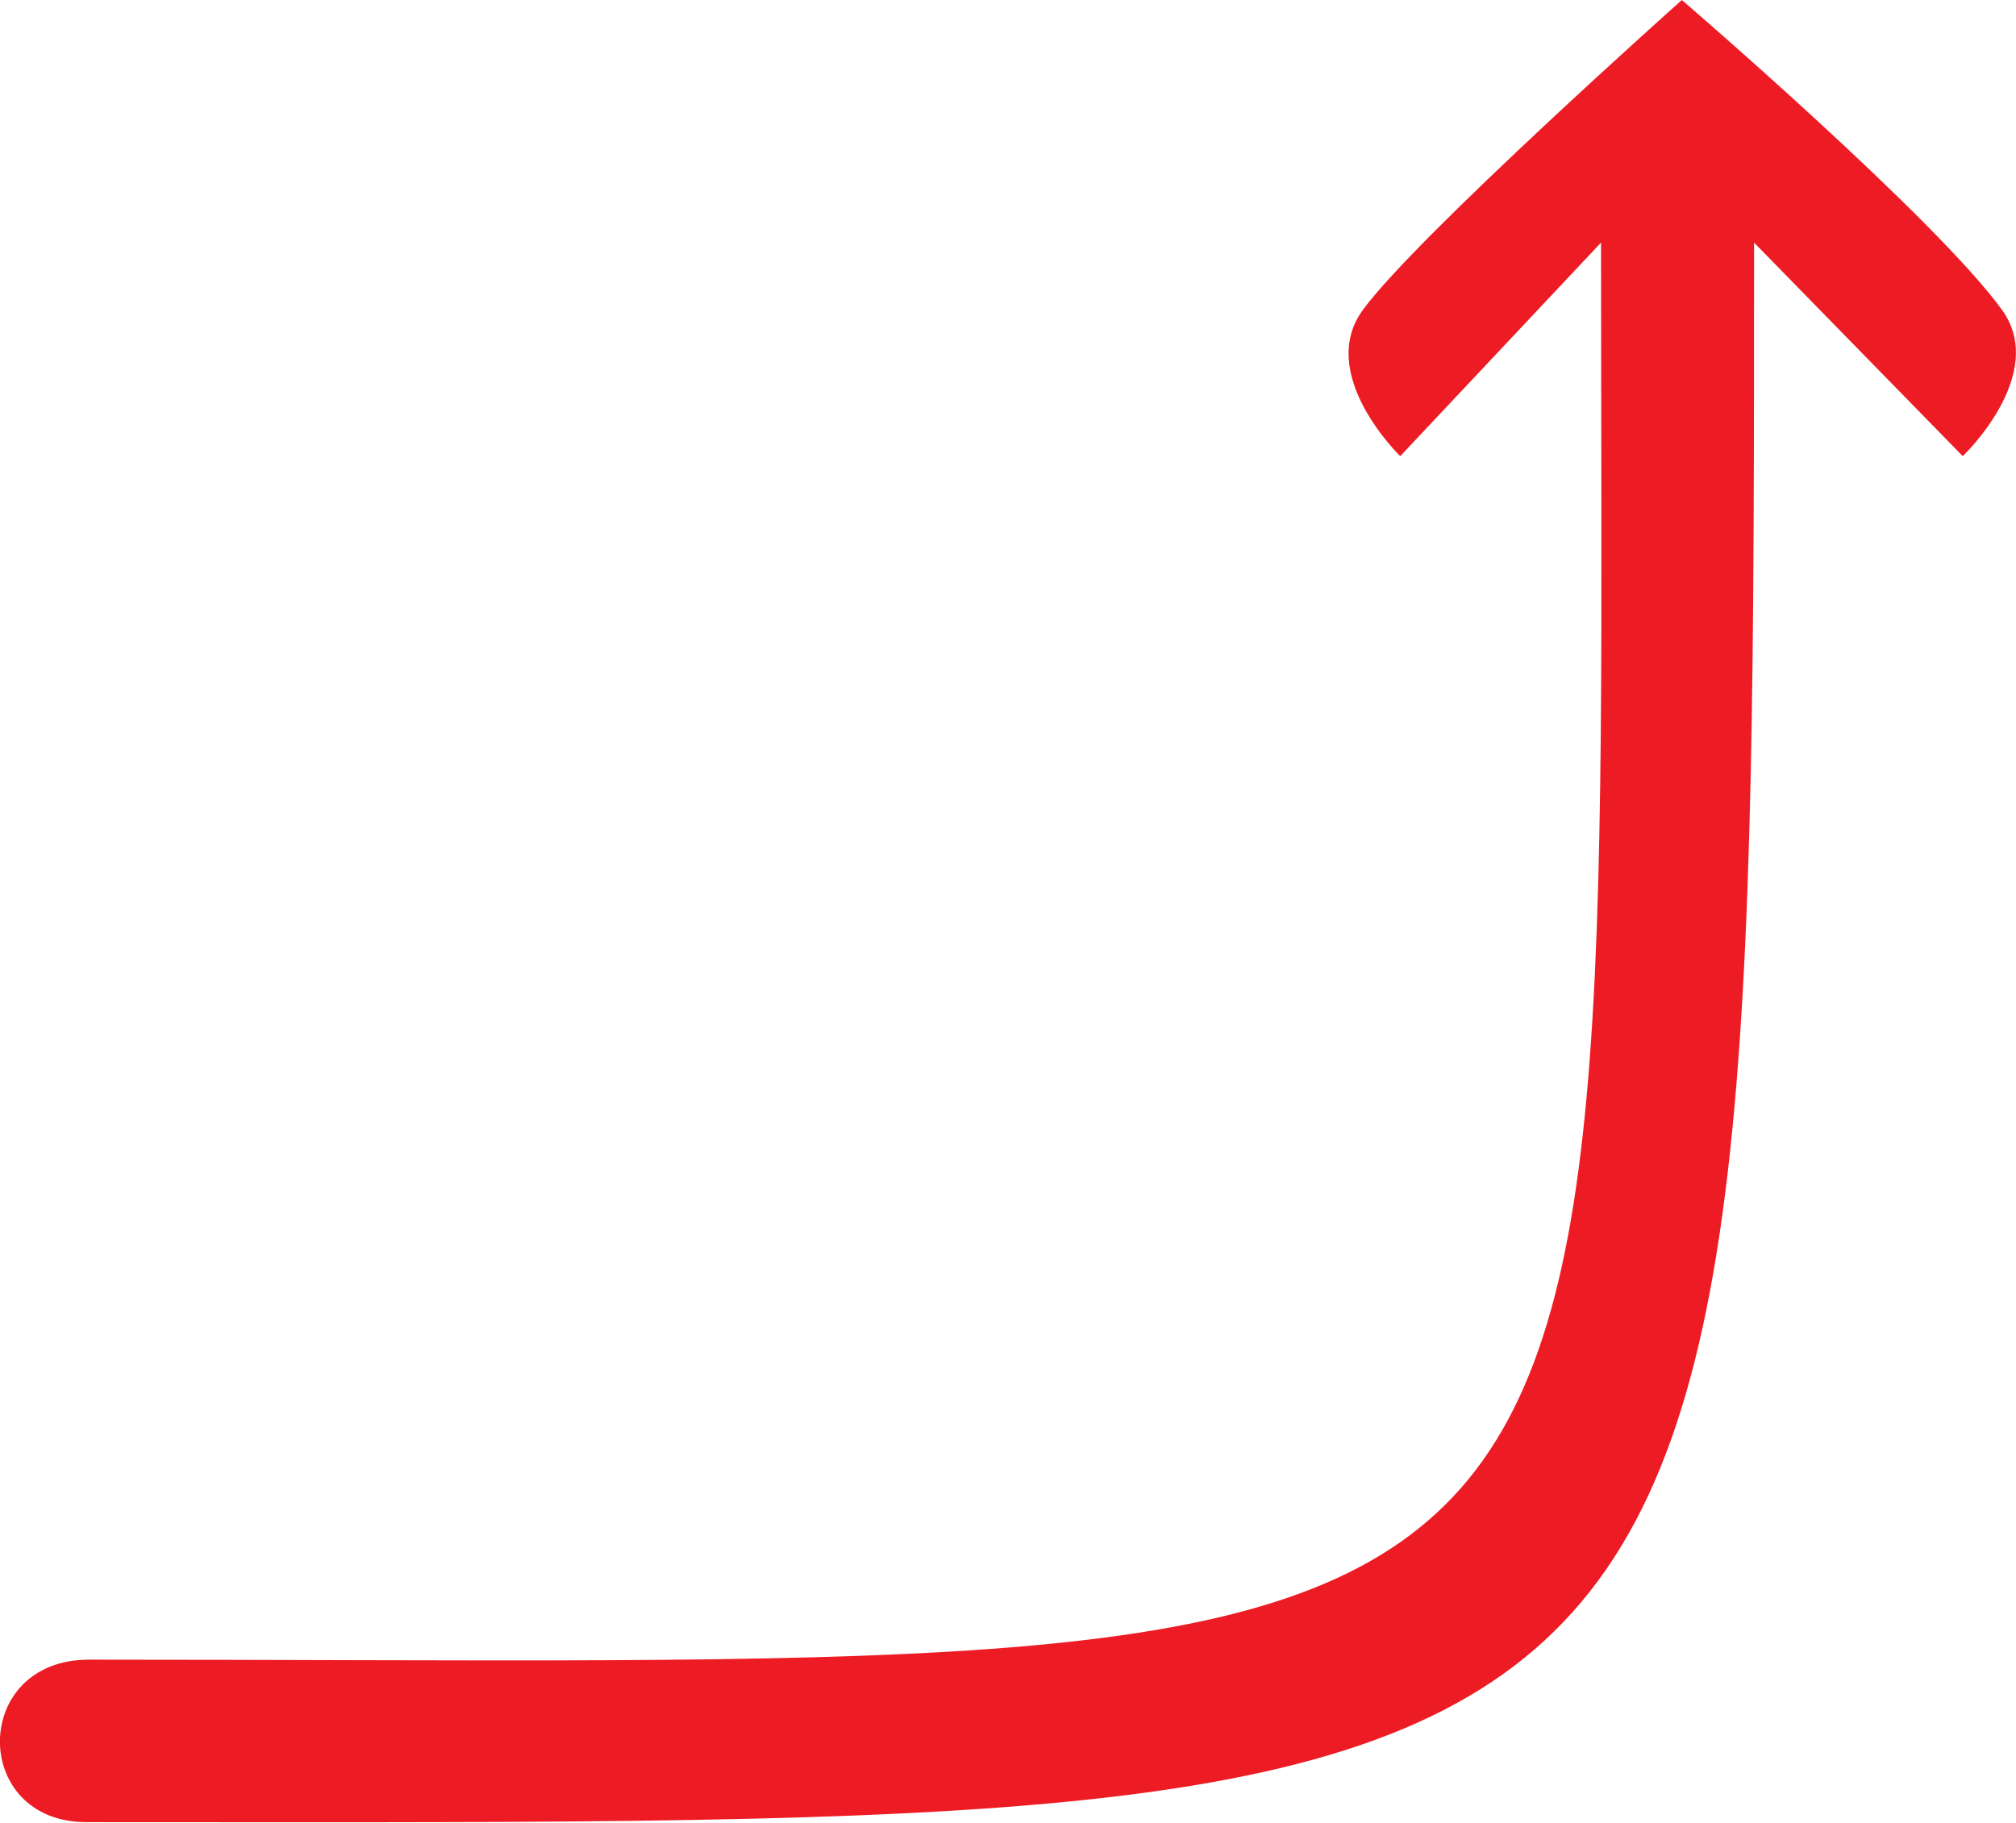
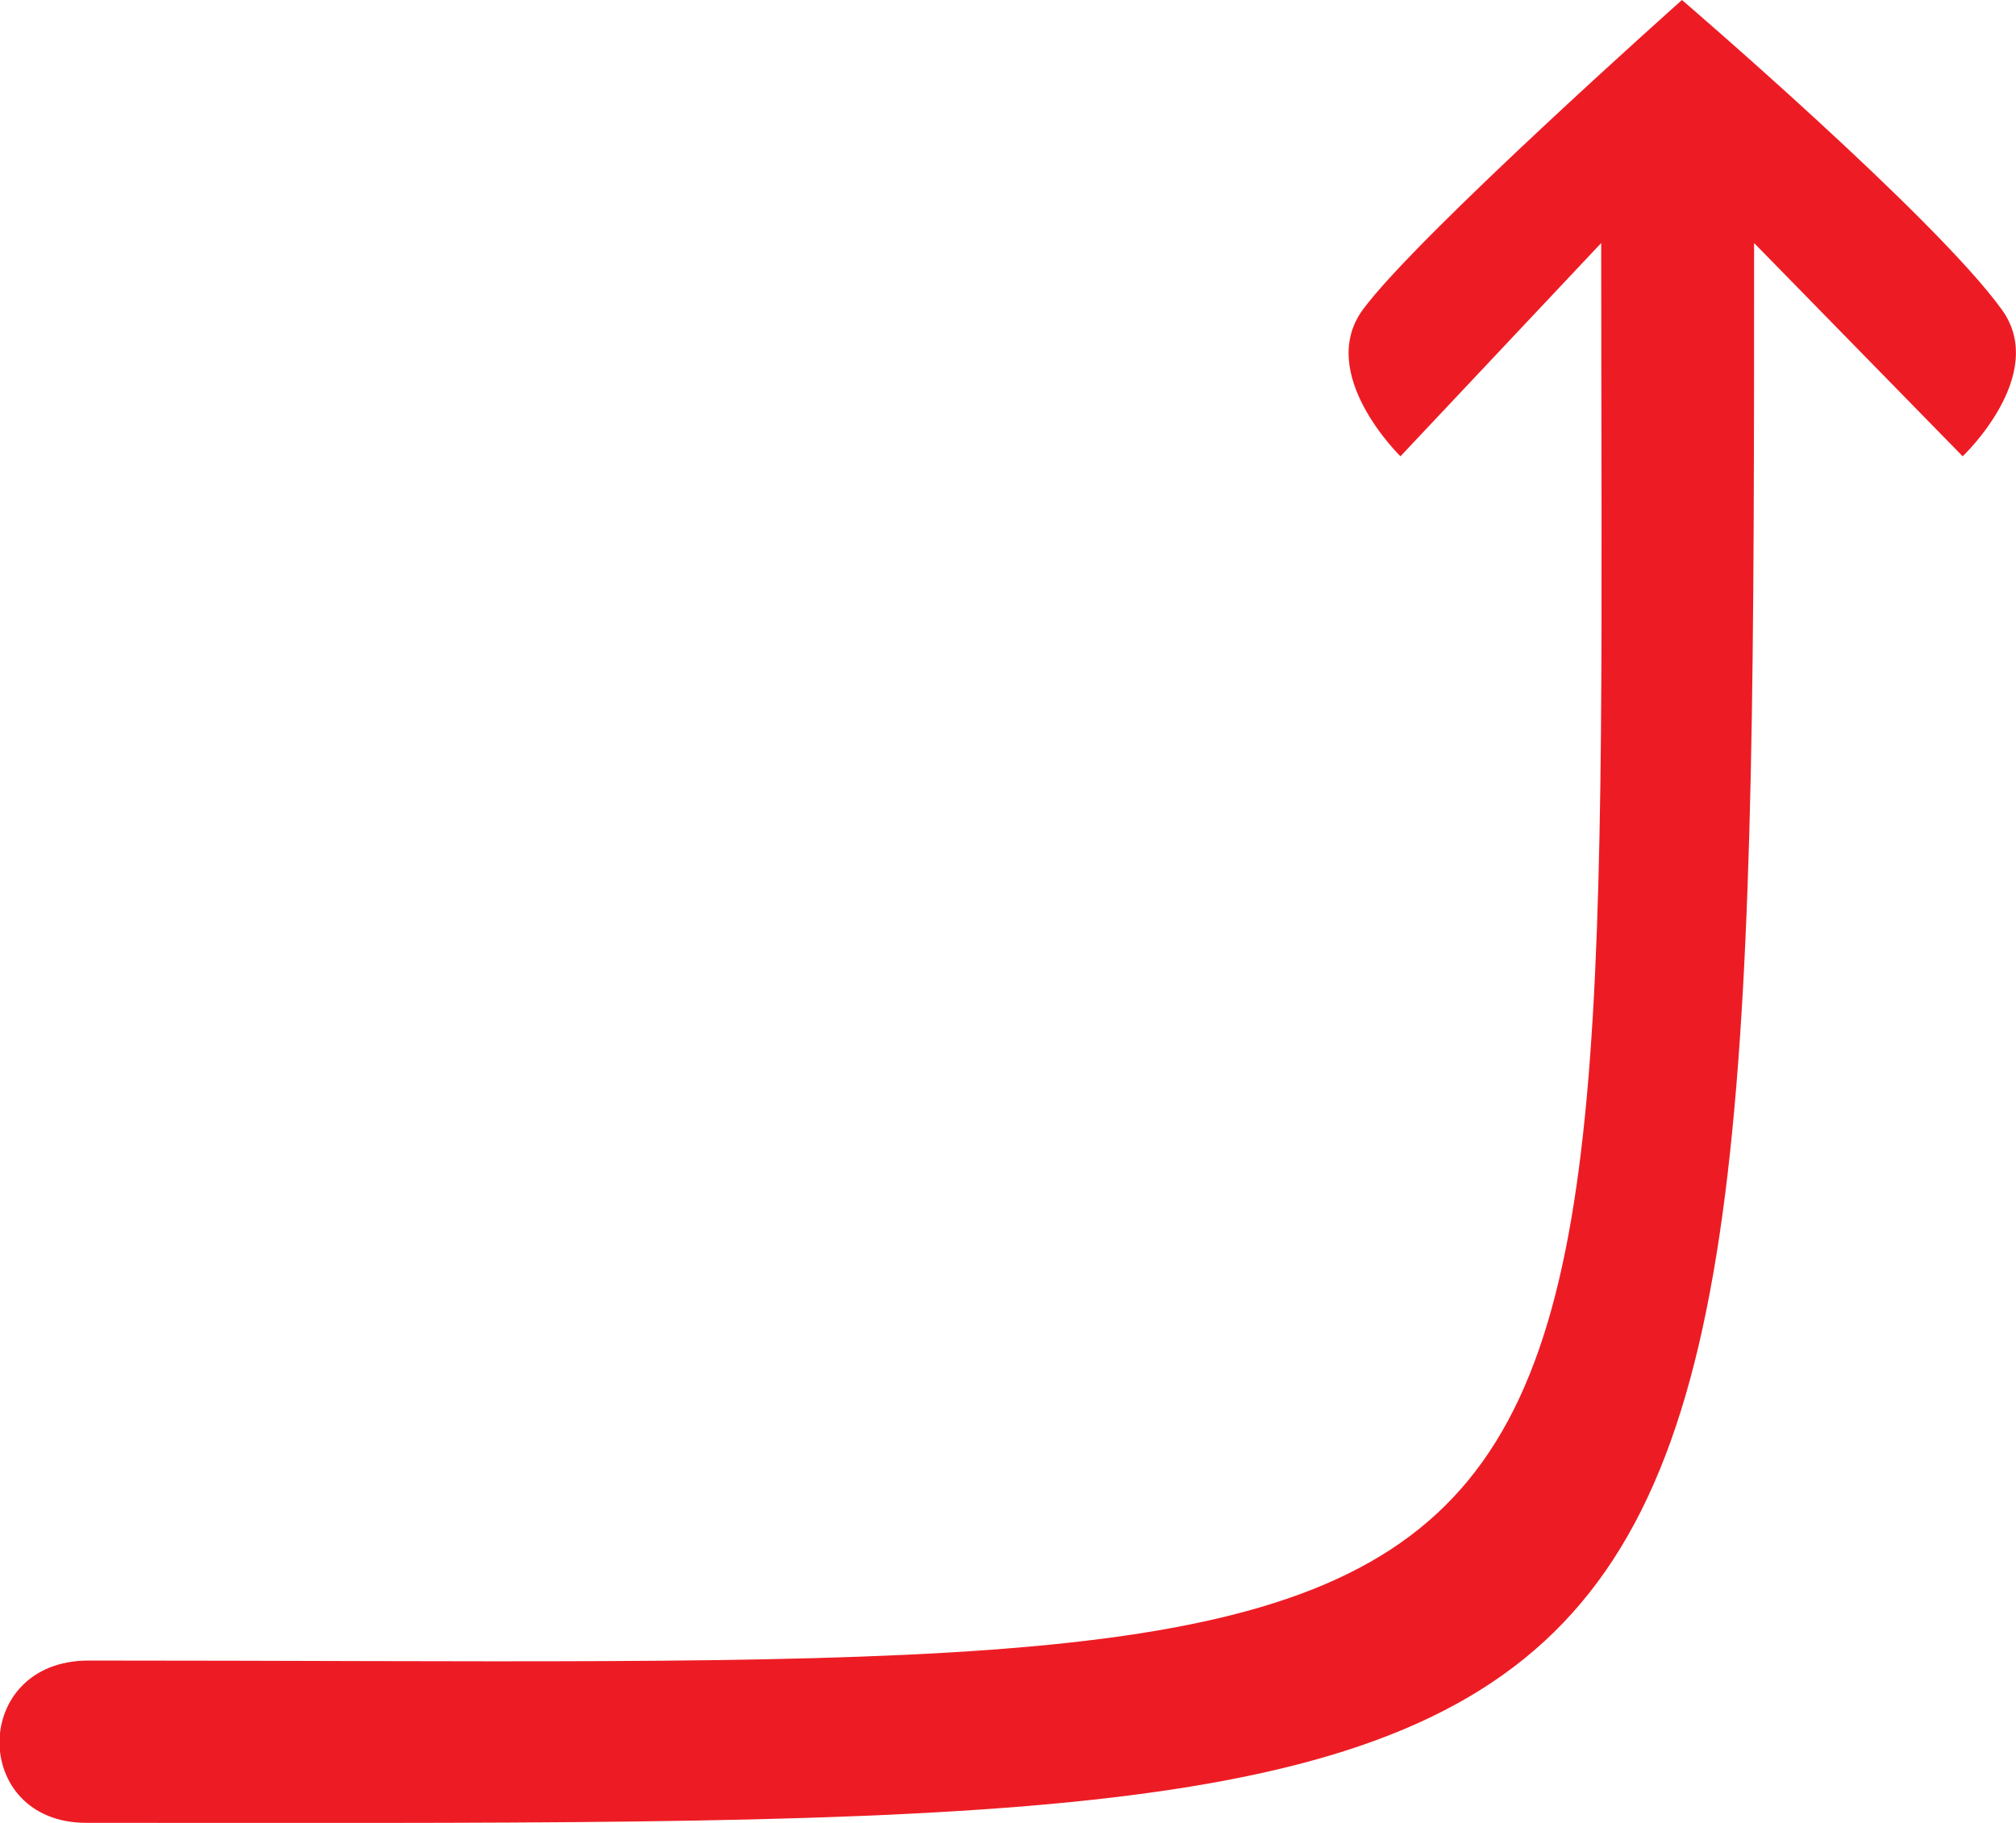
- <svg xmlns="http://www.w3.org/2000/svg" id="Layer_2" data-name="Layer 2" viewBox="0 0 257.14 232.47">
+ <svg xmlns="http://www.w3.org/2000/svg" id="Layer_2" data-name="Layer 2" viewBox="0 0 25.71 23.25">
  <defs>
    <style>
      .cls-1 {
        fill: #ed1c24;
      }
    </style>
  </defs>
  <g id="Layer_1-2" data-name="Layer 1">
-     <path class="cls-1" d="m11.03,232.45c212.34,0,212.7,5.37,212.7-201.5l26.62,27.24s10.98-10.44,4.99-18.68C246.81,27.75,214.52,0,214.52,0c0,0-33.78,30.12-40.67,39.51-6.05,8.24,4.75,18.68,4.75,18.68l25.61-27.24c0,191.09,8.42,180.77-192.87,180.77-15.08,0-15.08,20.73-.31,20.73Z" />
+     <path class="cls-1" d="m1.1,23.25c21.23,0,21.27.54,21.27-20.15l2.66,2.72s1.1-1.04.5-1.87c-.85-1.18-4.08-3.95-4.08-3.95,0,0-3.38,3.01-4.07,3.95-.6.82.48,1.87.48,1.87l2.56-2.72c0,19.11.84,18.08-19.29,18.08-1.51,0-1.51,2.07-.03,2.07Z" />
  </g>
</svg>
